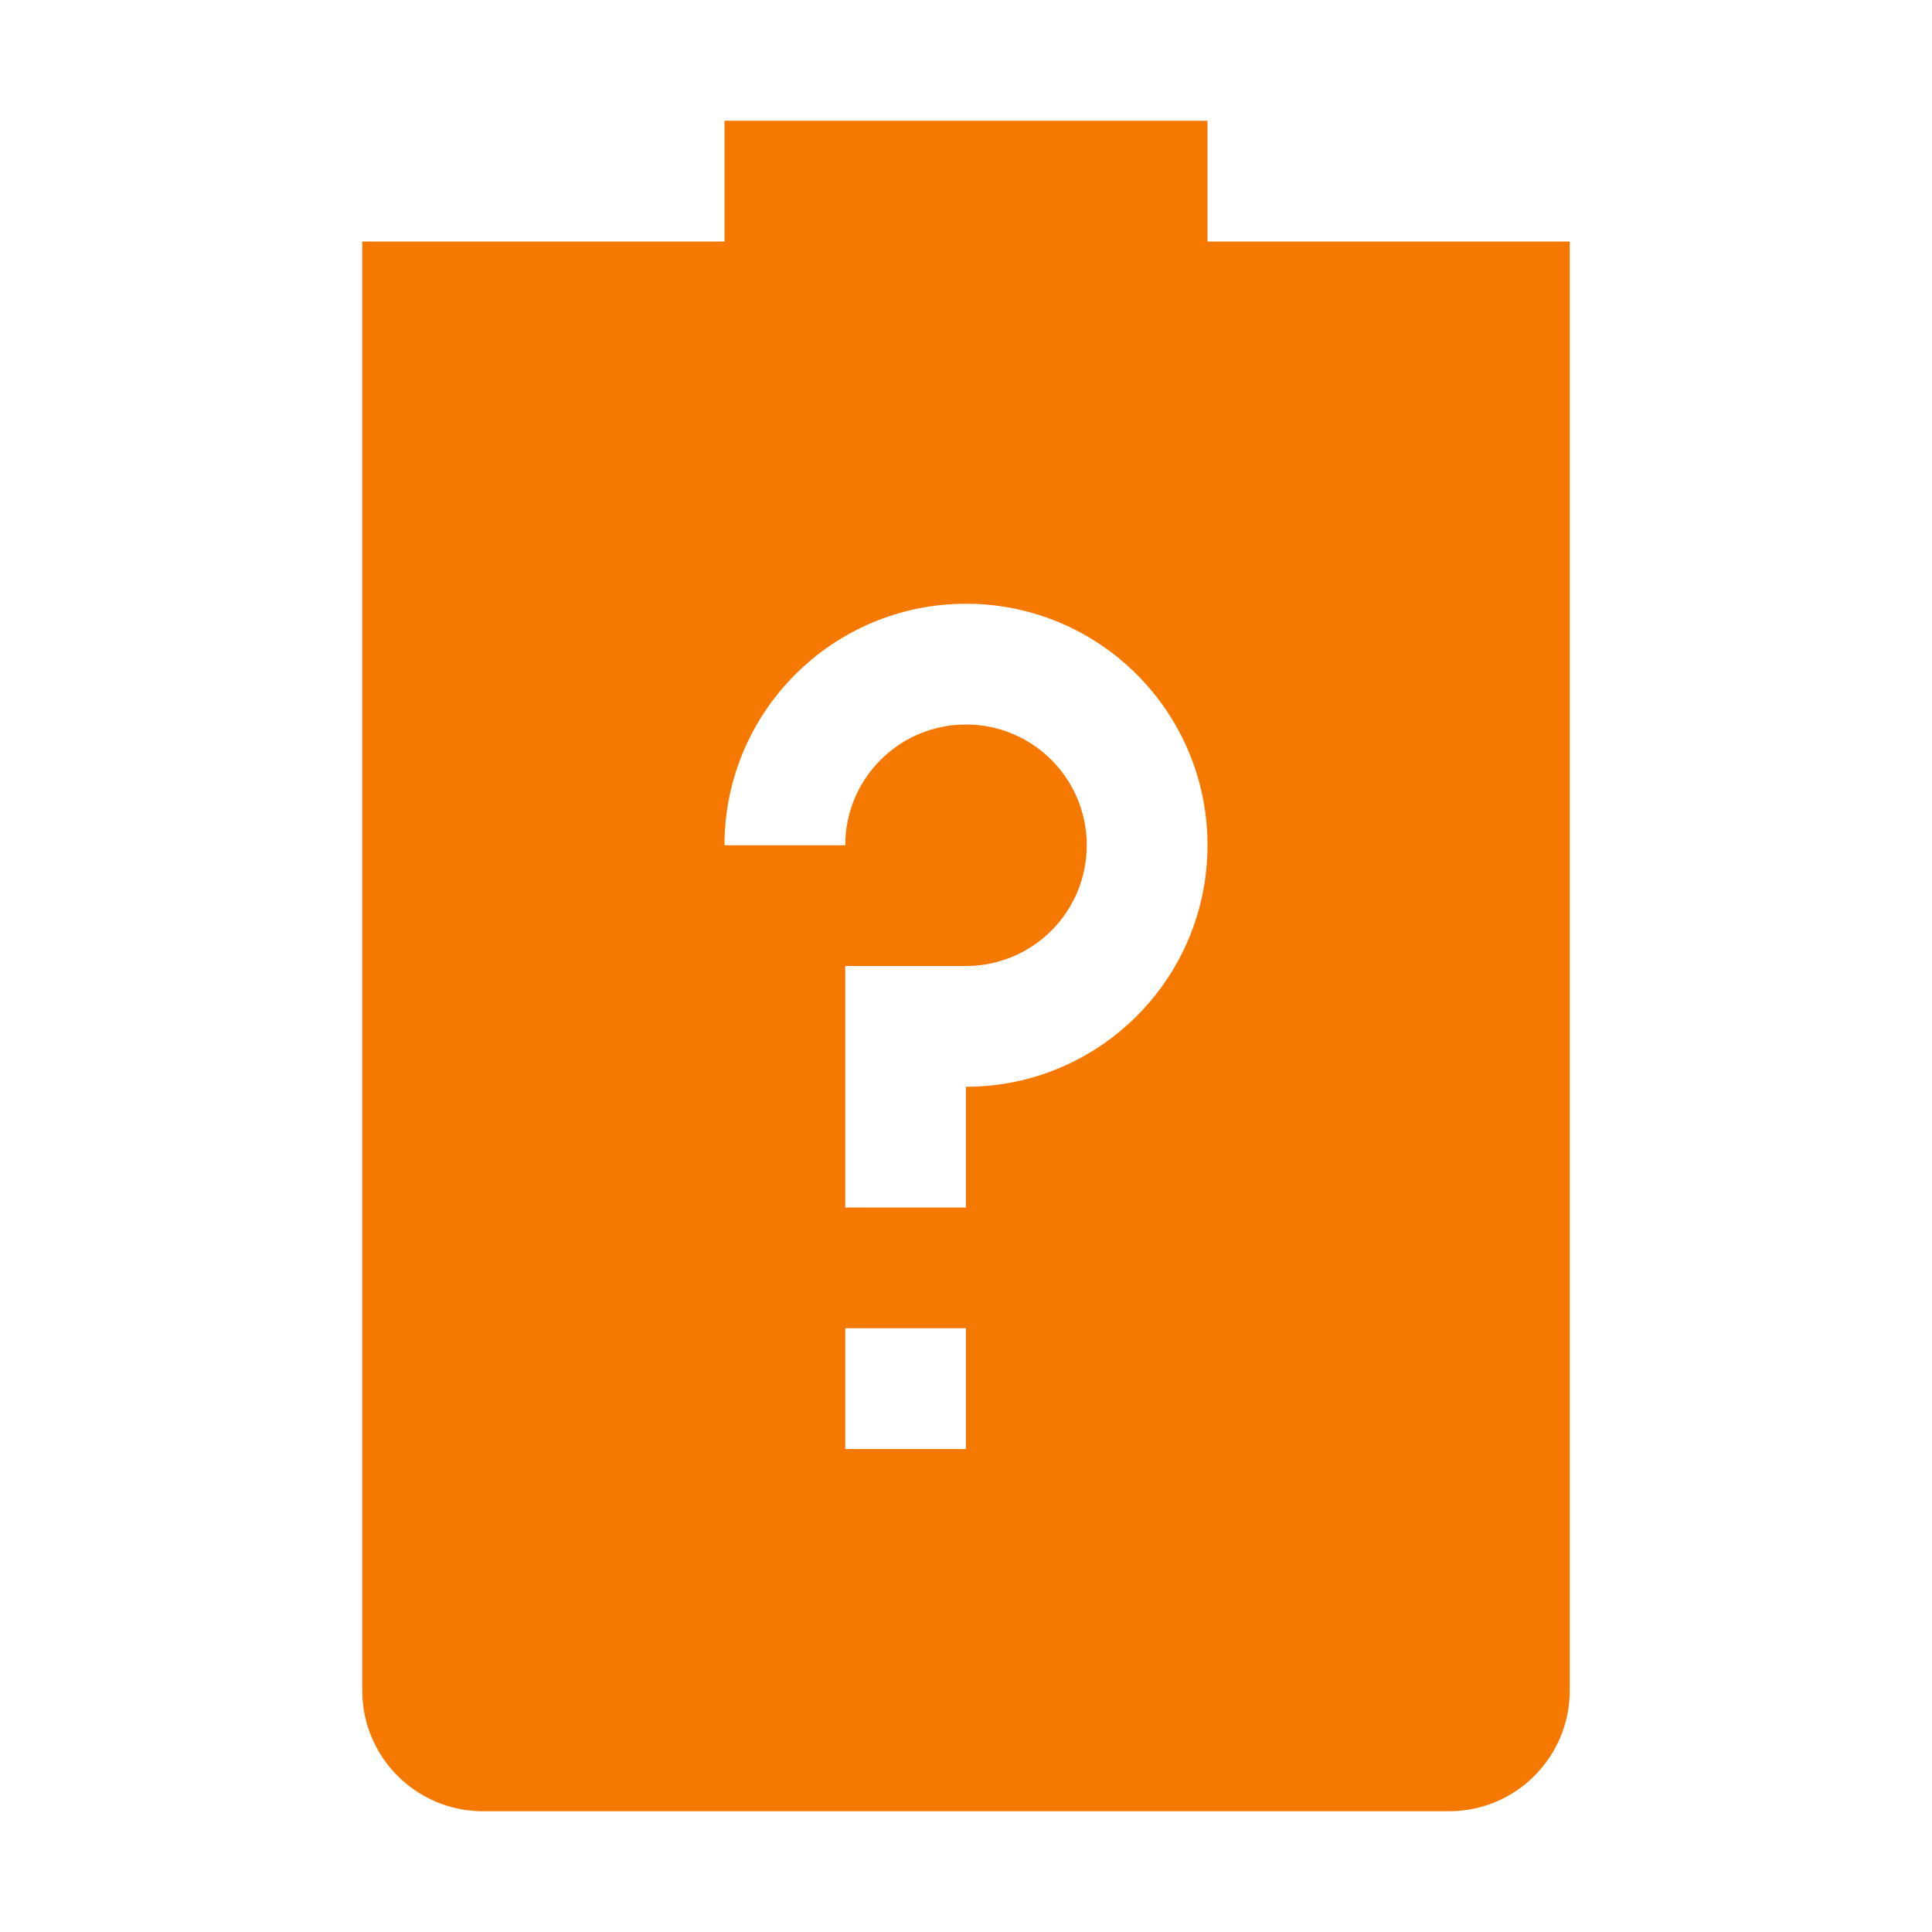
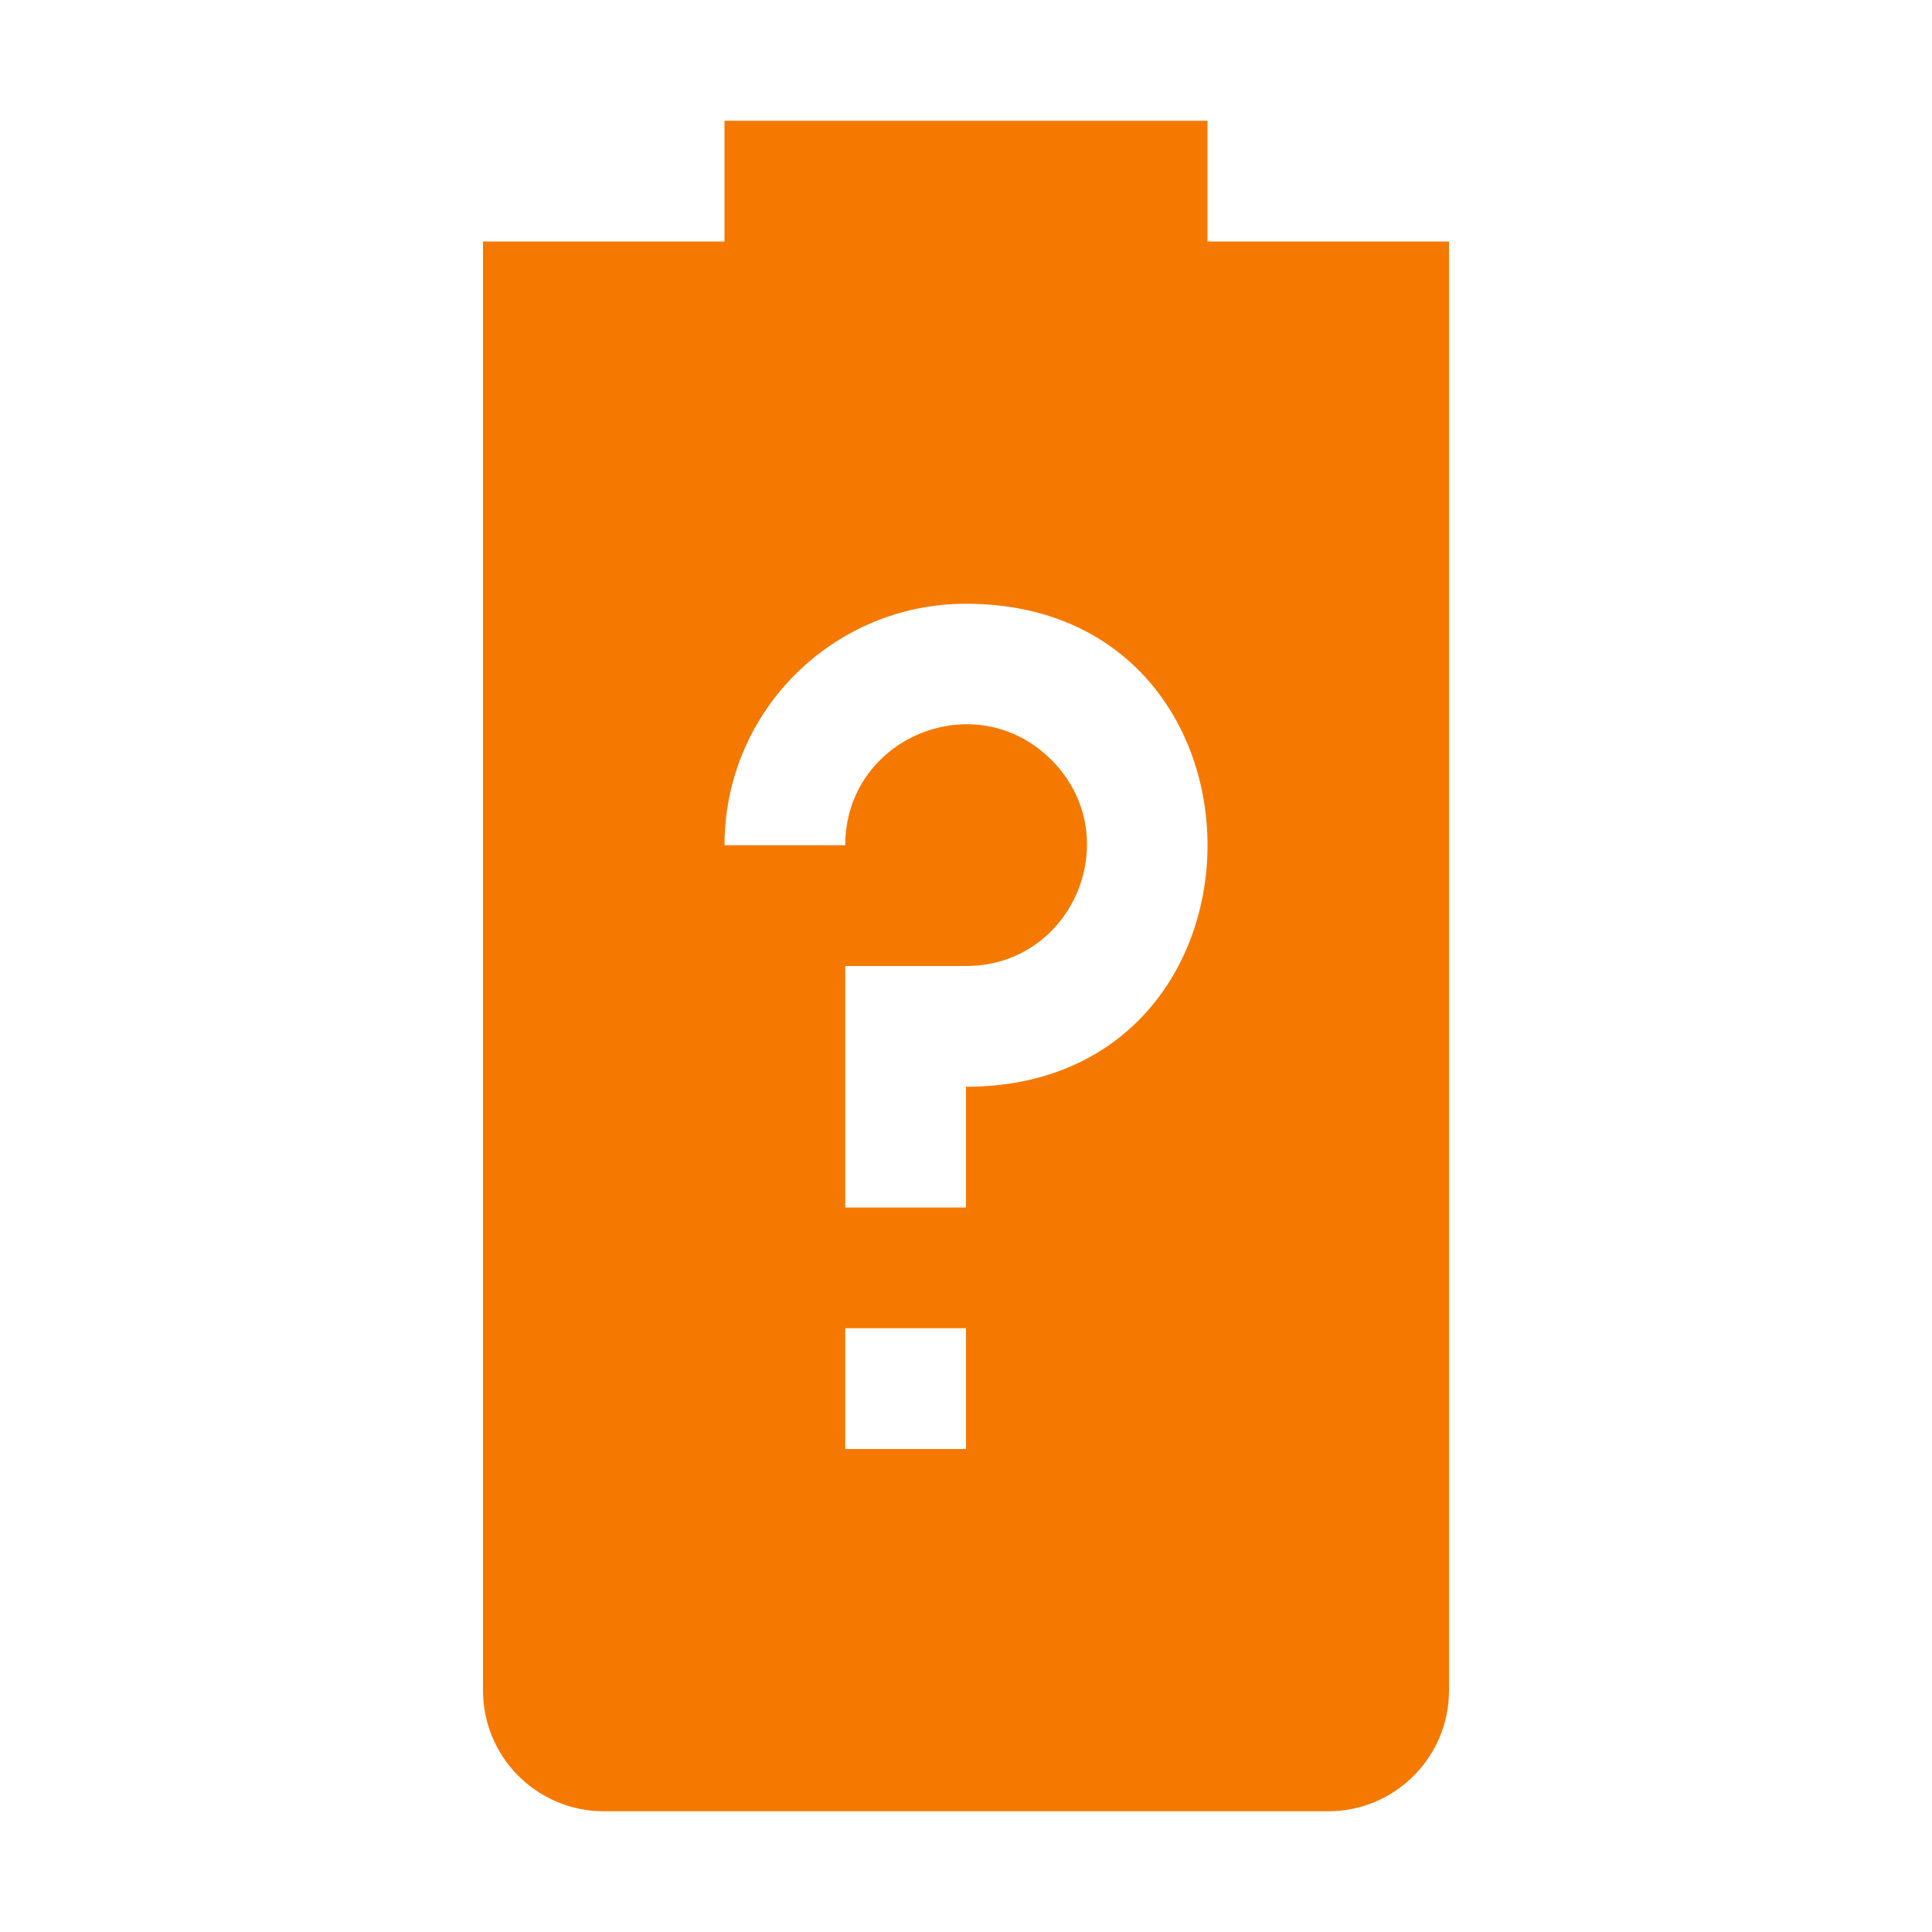
- <svg xmlns="http://www.w3.org/2000/svg" width="16" height="16">
-   <path d="M6 1v1H3v12a1 1 0 0 0 1 1h8a1 1 0 0 0 1-1V2h-3V1zm2 4a2 2 0 1 1 0 4v1H7V8h1a1 1 0 1 0-1-1H6a2 2 0 0 1 2-2zm-1 6h1v1H7z" class="warning" fill="#f57900" />
+ <svg xmlns="http://www.w3.org/2000/svg" width="16" height="16" version="1.1" id="svg4">
+   <defs id="defs8" />
+   <path d="M 6,1 V 2 H 4 v 12 c 0,0.552 0.448,1 1,1 h 6 c 0.552,0 1,-0.448 1,-1 V 2 H 10 V 1 Z m 2,4 c 2.667,0 2.667,4 0,4 v 1 H 7 V 8 H 8 C 8.891,8 9.337,6.923 8.707,6.293 8.077,5.663 7,6.109 7,7 H 6 C 6,5.895 6.895,5 8,5 Z m -1,6 h 1 v 1 H 7 Z" class="warning" fill="#f57900" id="path2" />
</svg>
